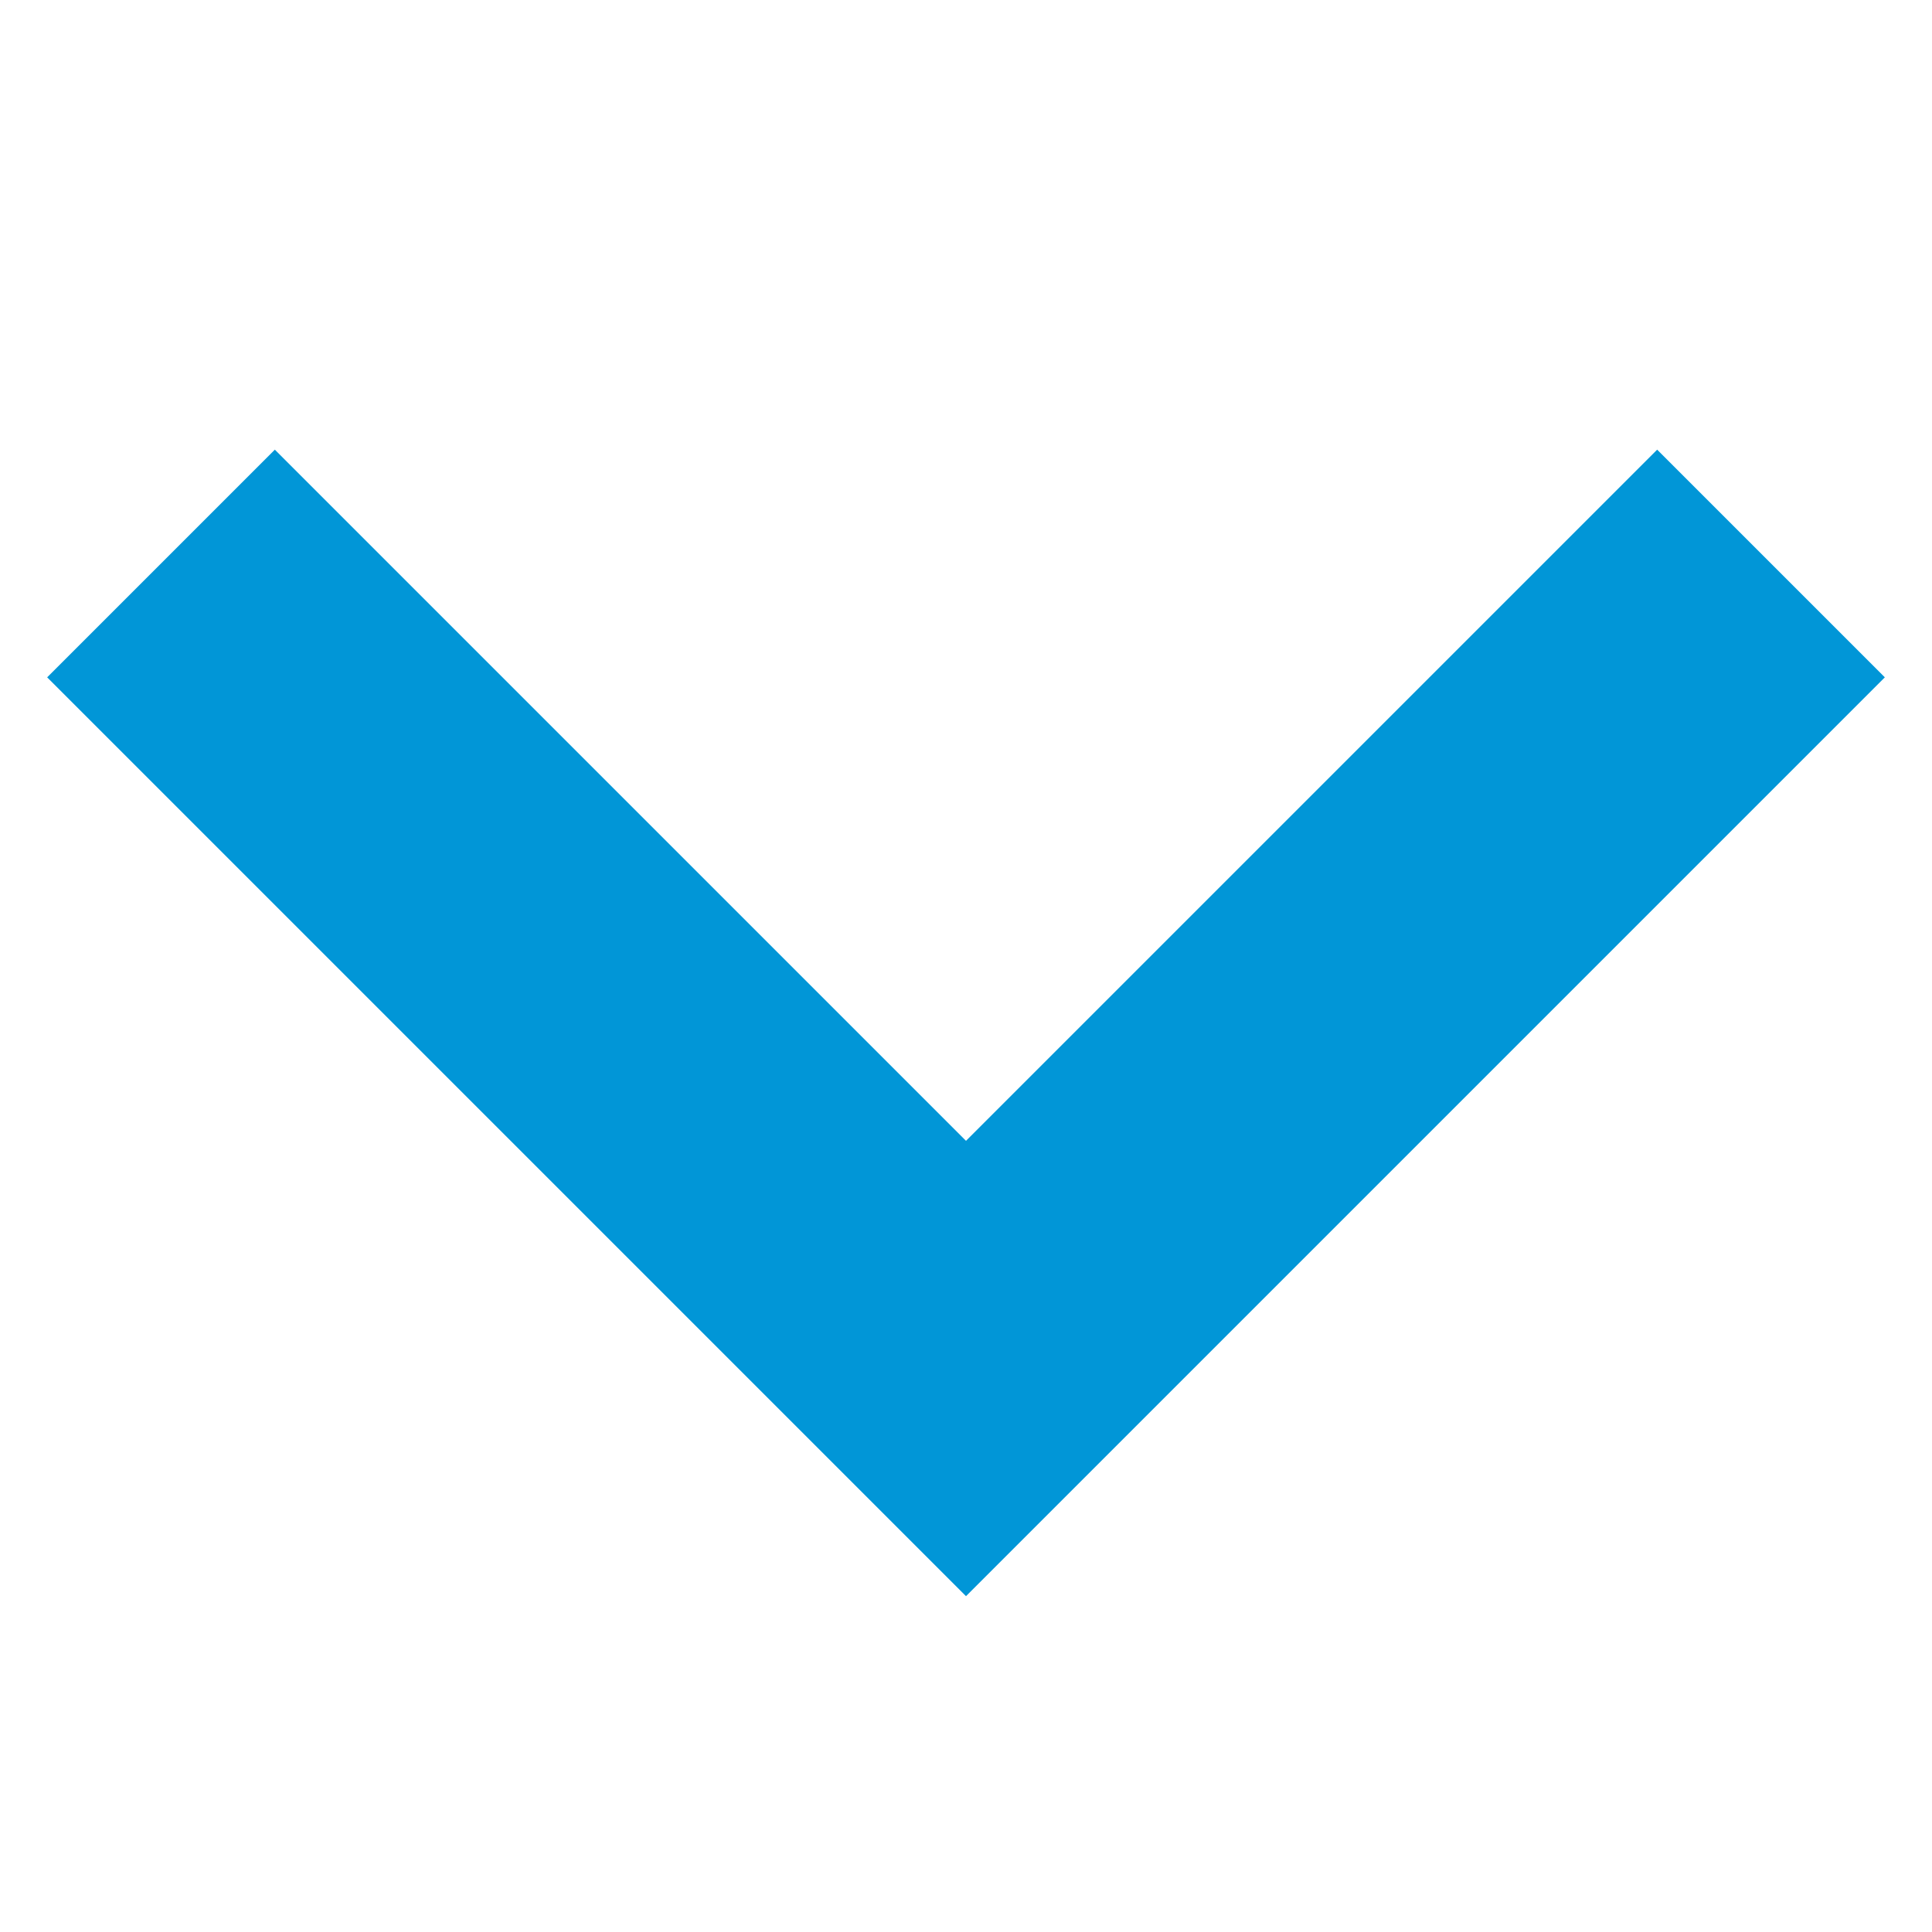
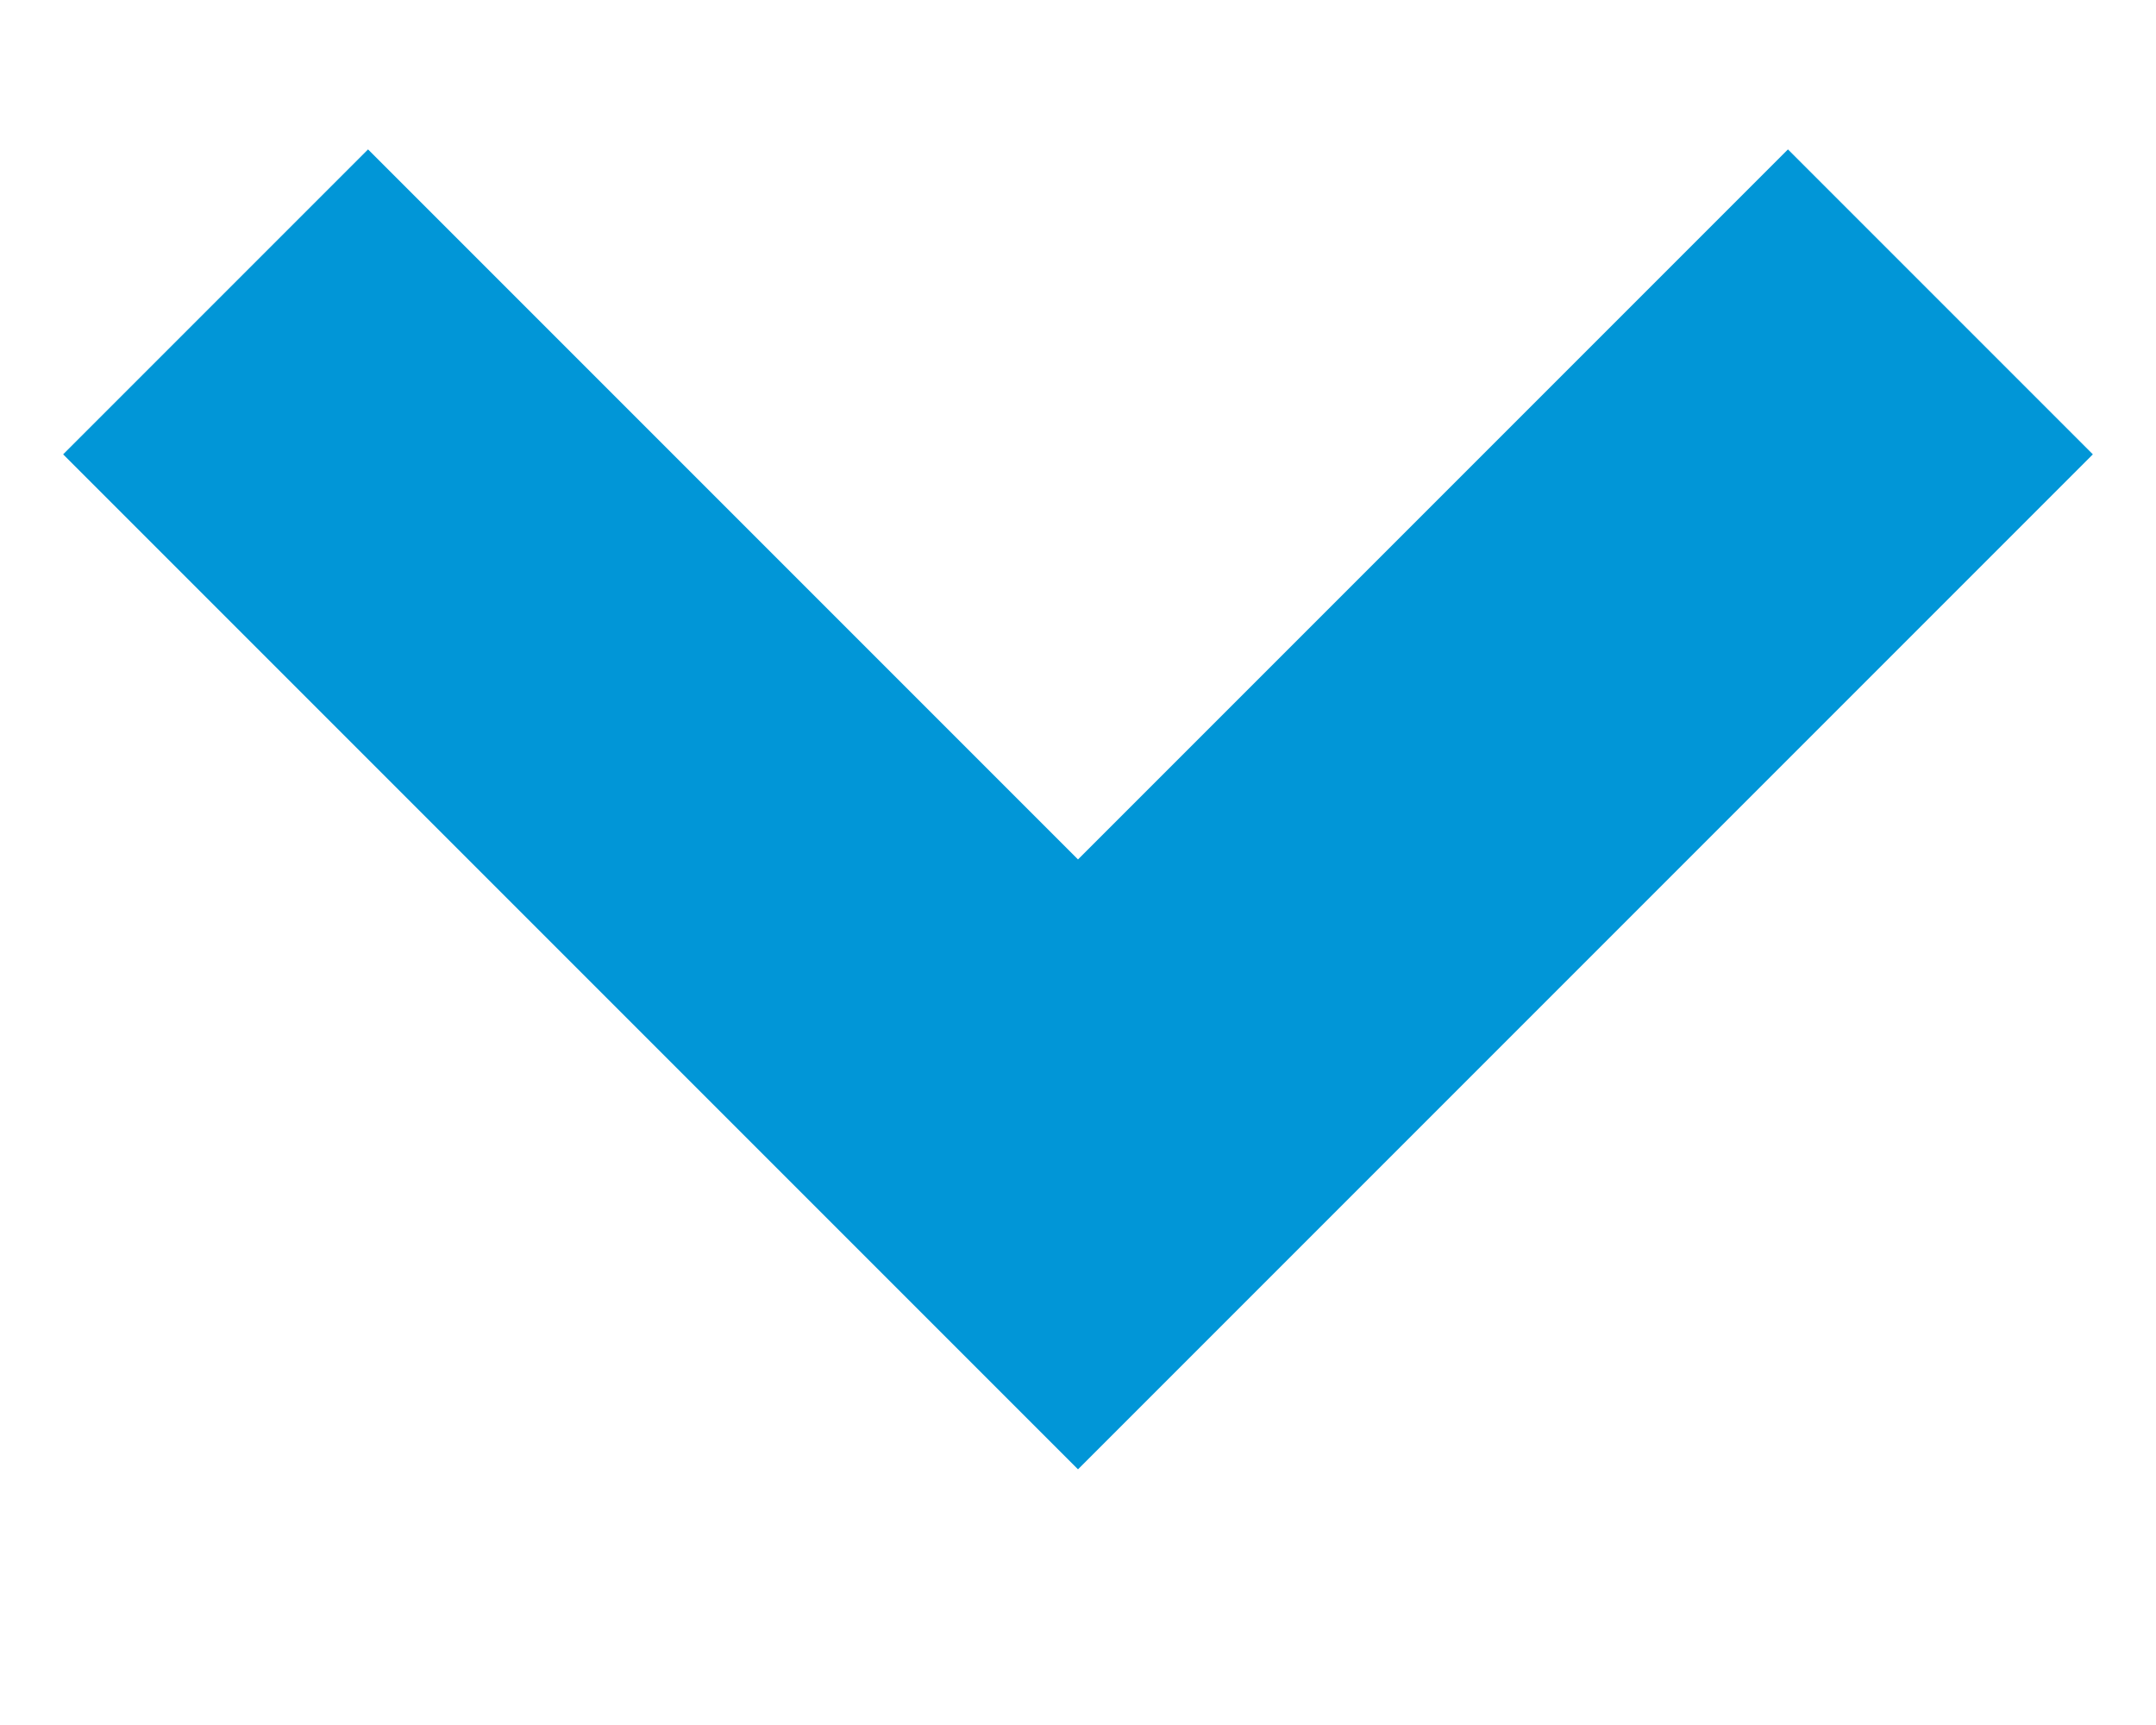
- <svg xmlns="http://www.w3.org/2000/svg" width="12px" height="12px" viewBox="0 0 12 12" version="1.1">
+ <svg xmlns="http://www.w3.org/2000/svg" width="20px" height="16px" viewBox="0 0 20 16" version="1.1">
  <g id="chevron" stroke="none" stroke-width="1" fill="none" fill-rule="evenodd">
-     <g transform="translate(1, 3.5)" id="Path" stroke="#0196D7" stroke-width="2">
-       <polyline points="0 0 5 5 10 0" />
+     <g id="chevron-2" transform="translate(2, 2.8)" stroke="#0196D7" stroke-width="4">
+       <polyline id="Path" points="0 0 8 8 16 0" />
    </g>
  </g>
</svg>
